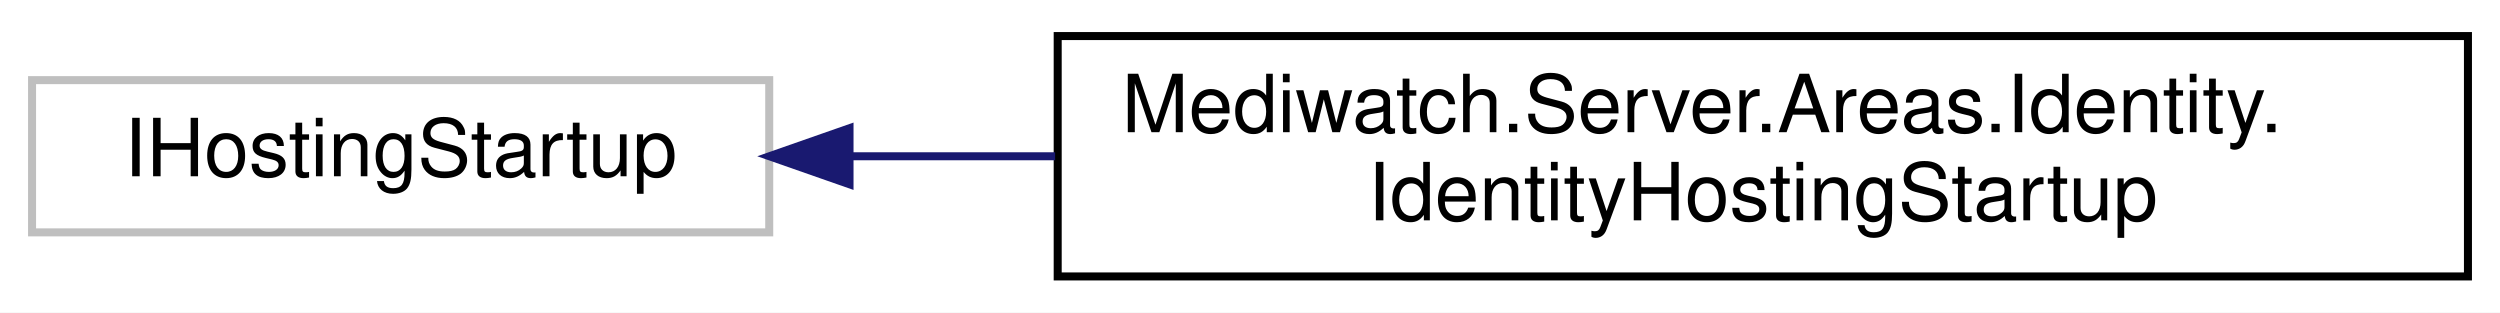
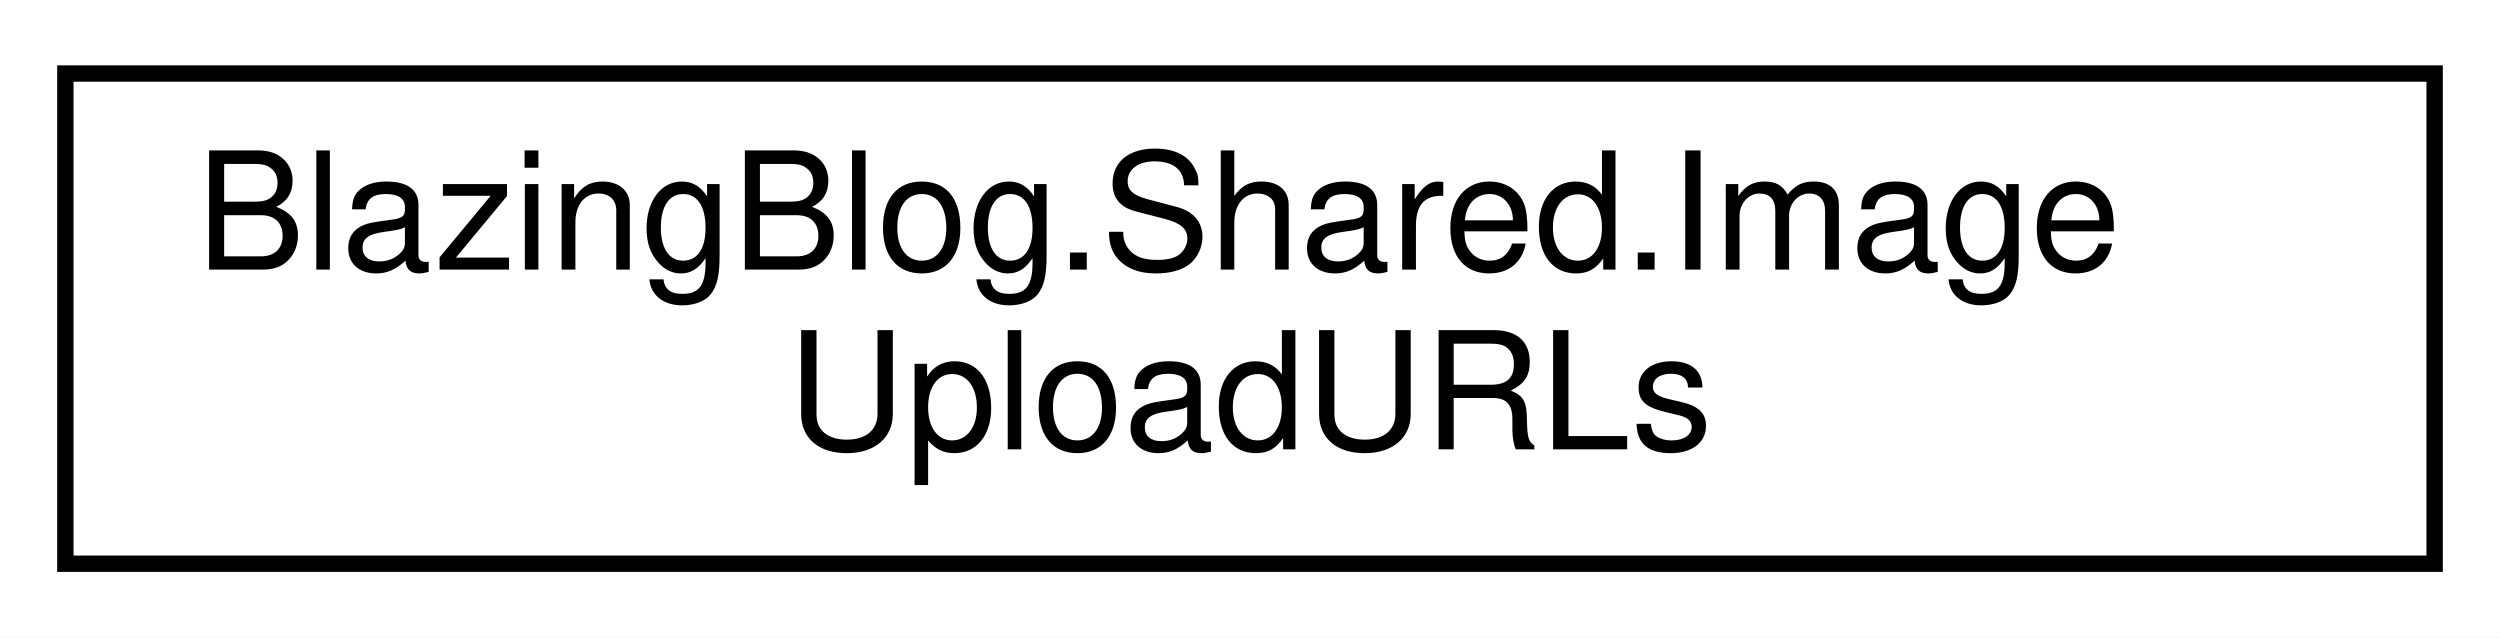
- <svg xmlns="http://www.w3.org/2000/svg" xmlns:xlink="http://www.w3.org/1999/xlink" width="312pt" height="39pt" viewBox="0.00 0.00 312.00 39.00">
+ <svg xmlns="http://www.w3.org/2000/svg" xmlns:xlink="http://www.w3.org/1999/xlink" width="153pt" height="39pt" viewBox="0.00 0.00 153.00 39.00">
  <g id="graph0" class="graph" transform="scale(1 1) rotate(0) translate(4 35)">
-     <polygon fill="white" stroke="transparent" points="-4,4 -4,-35 308,-35 308,4 -4,4" />
+     <polygon fill="white" stroke="transparent" points="-4,4 -4,-35 149,-35 149,4 -4,4" />
    <g id="node1" class="node">
      <g id="a_node1">
-         <a xlink:title=" ">
-           <polygon fill="white" stroke="#bfbfbf" points="0,-6 0,-25 92,-25 92,-6 0,-6" />
-           <text text-anchor="middle" x="46" y="-13" font-family="Helvetica,sans-Serif" font-size="10.00">IHostingStartup</text>
+         <a xlink:href="class_blazing_blog_1_1_shared_1_1_image_upload_u_r_ls.html" target="_top" xlink:title=" ">
+           <polygon fill="white" stroke="black" points="0,-0.5 0,-30.5 145,-30.5 145,-0.5 0,-0.5" />
+           <text text-anchor="start" x="8" y="-18.5" font-family="Helvetica,sans-Serif" font-size="10.00">BlazingBlog.Shared.Image</text>
+           <text text-anchor="middle" x="72.5" y="-7.5" font-family="Helvetica,sans-Serif" font-size="10.00">UploadURLs</text>
        </a>
      </g>
    </g>
-     <g id="node2" class="node">
-       <g id="a_node2">
-         <a xlink:href="class_mediwatch_1_1_server_1_1_areas_1_1_identity_1_1_identity_hosting_startup.html" target="_top" xlink:title=" ">
-           <polygon fill="white" stroke="black" points="128,-0.5 128,-30.5 304,-30.5 304,-0.5 128,-0.5" />
-           <text text-anchor="start" x="136" y="-18.5" font-family="Helvetica,sans-Serif" font-size="10.00">Mediwatch.Server.Areas.Identity.</text>
-           <text text-anchor="middle" x="216" y="-7.5" font-family="Helvetica,sans-Serif" font-size="10.00">IdentityHostingStartup</text>
-         </a>
-       </g>
-     </g>
-     <g id="edge1" class="edge">
-       <path fill="none" stroke="midnightblue" d="M102.17,-15.5C110.38,-15.5 119.01,-15.5 127.68,-15.5" />
-       <polygon fill="midnightblue" stroke="midnightblue" points="102.02,-12 92.02,-15.5 102.02,-19 102.02,-12" />
-     </g>
  </g>
</svg>
